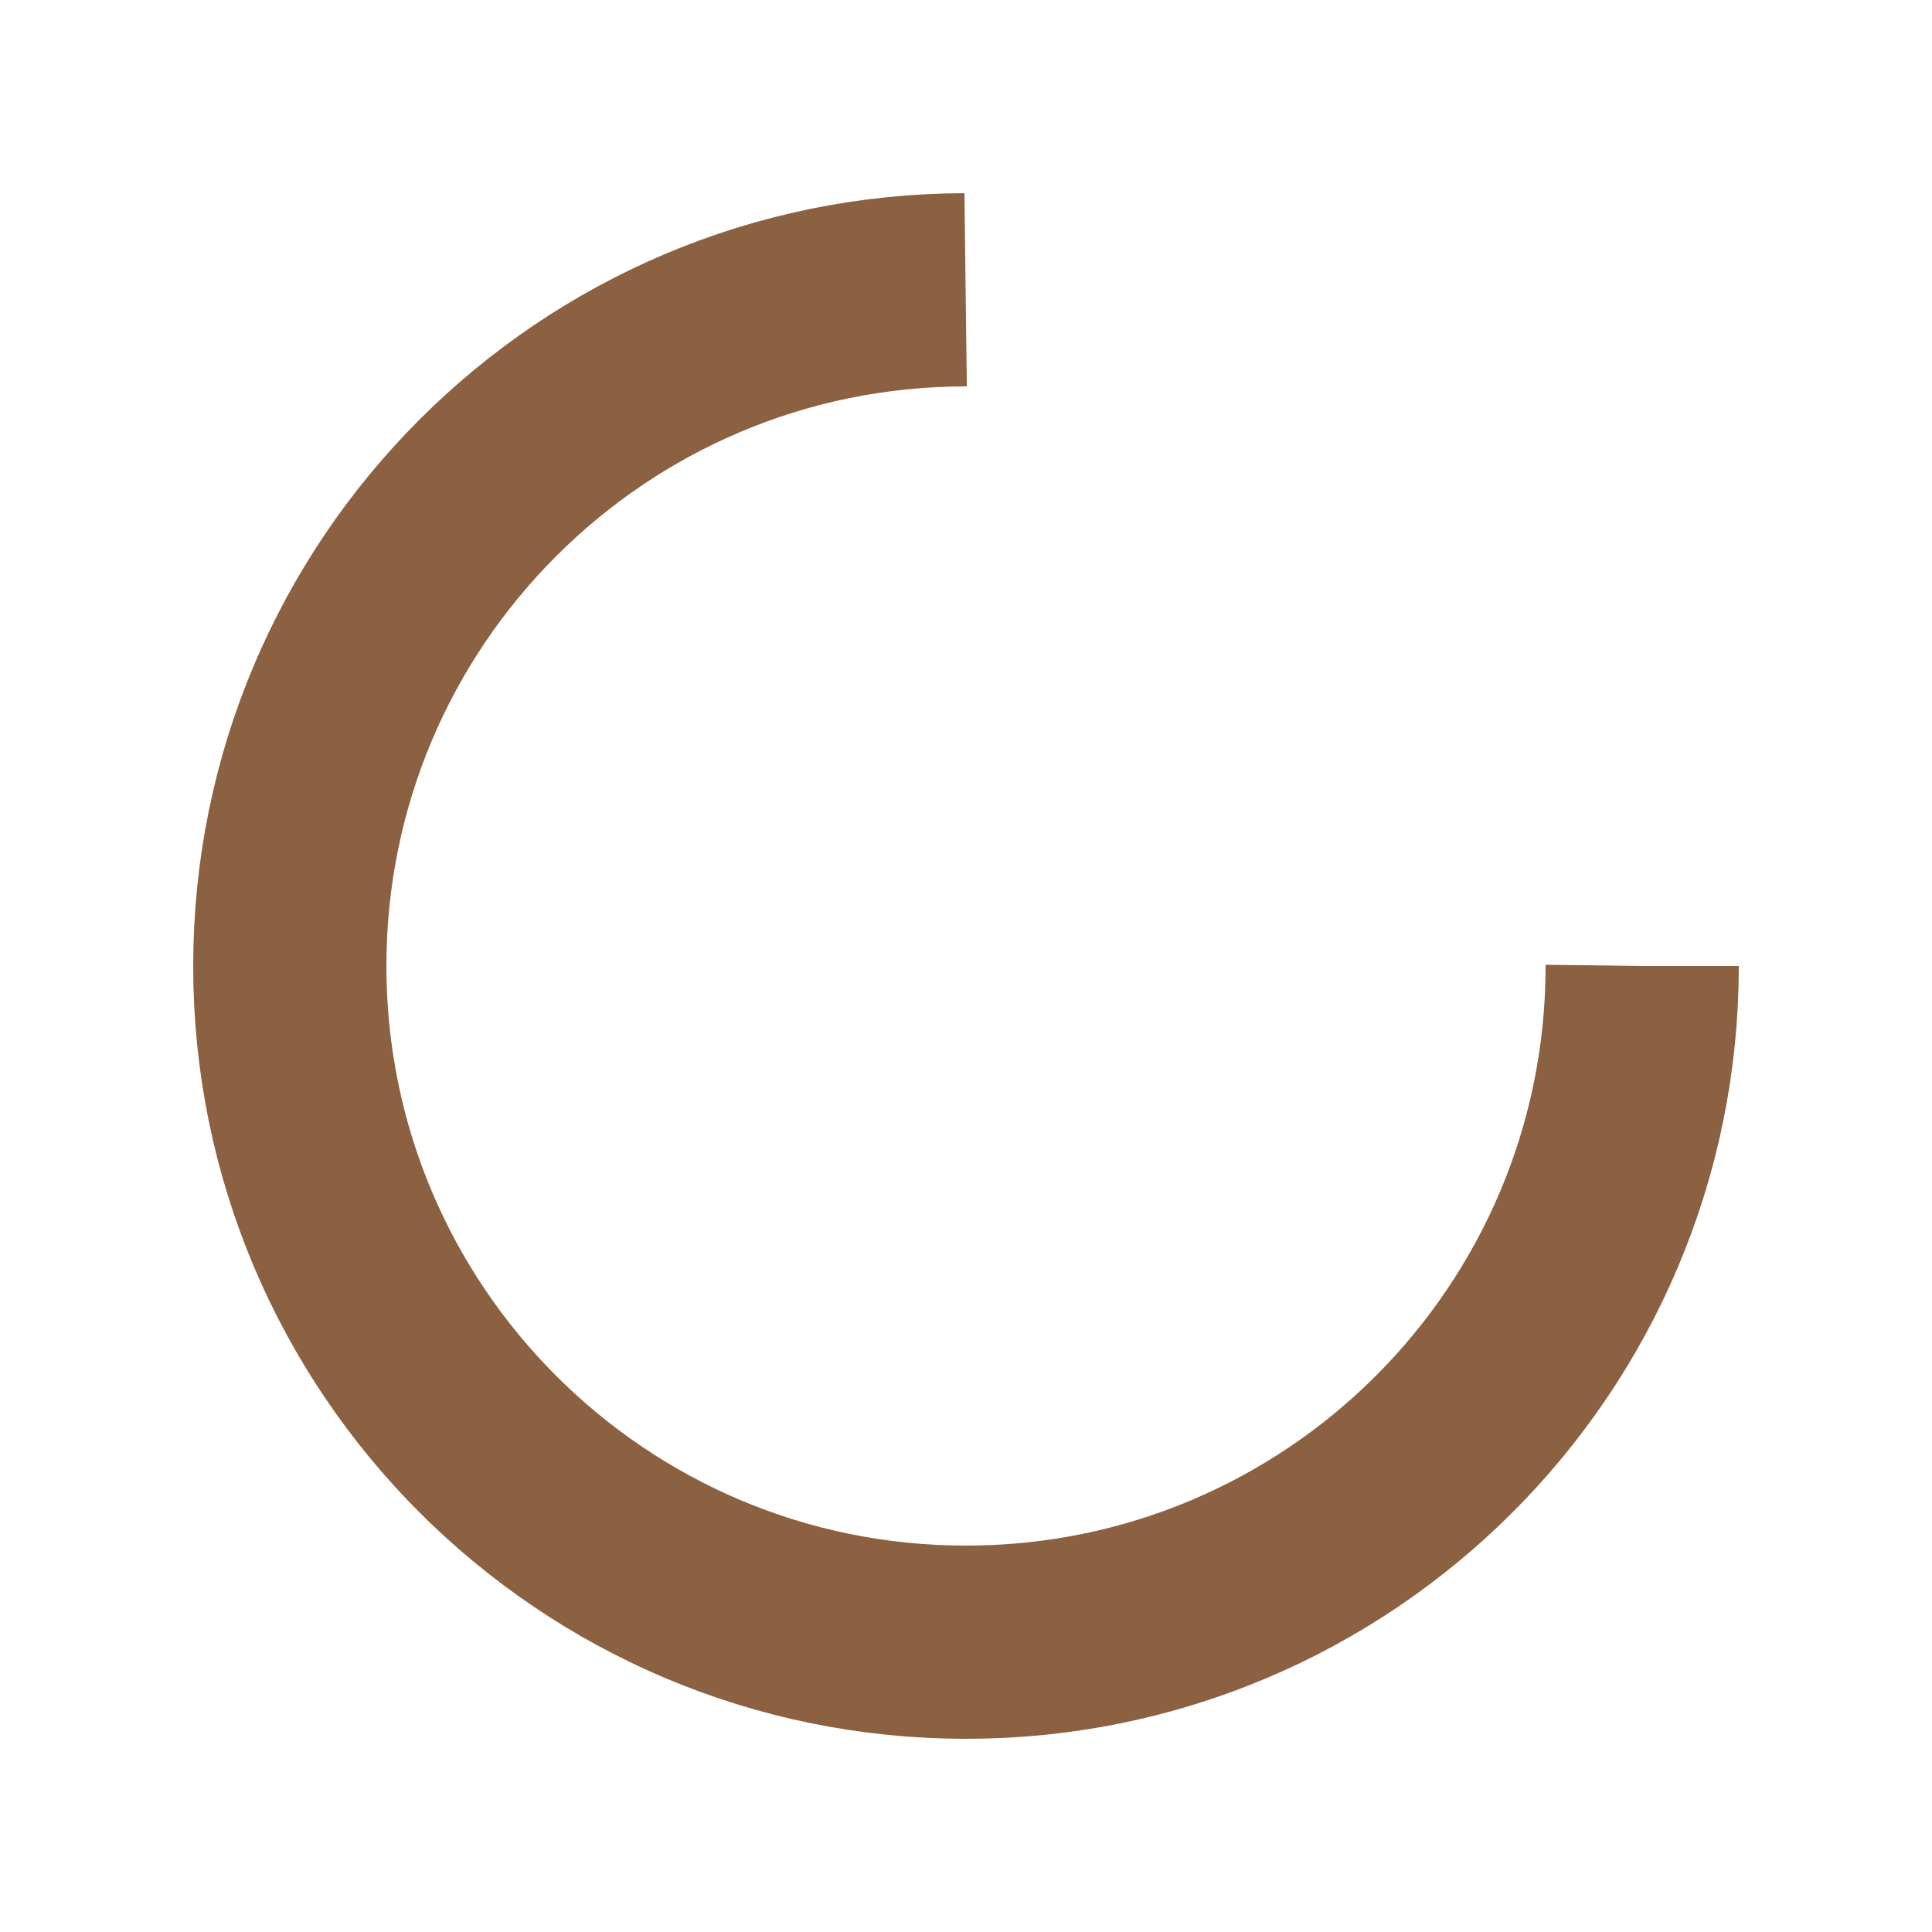
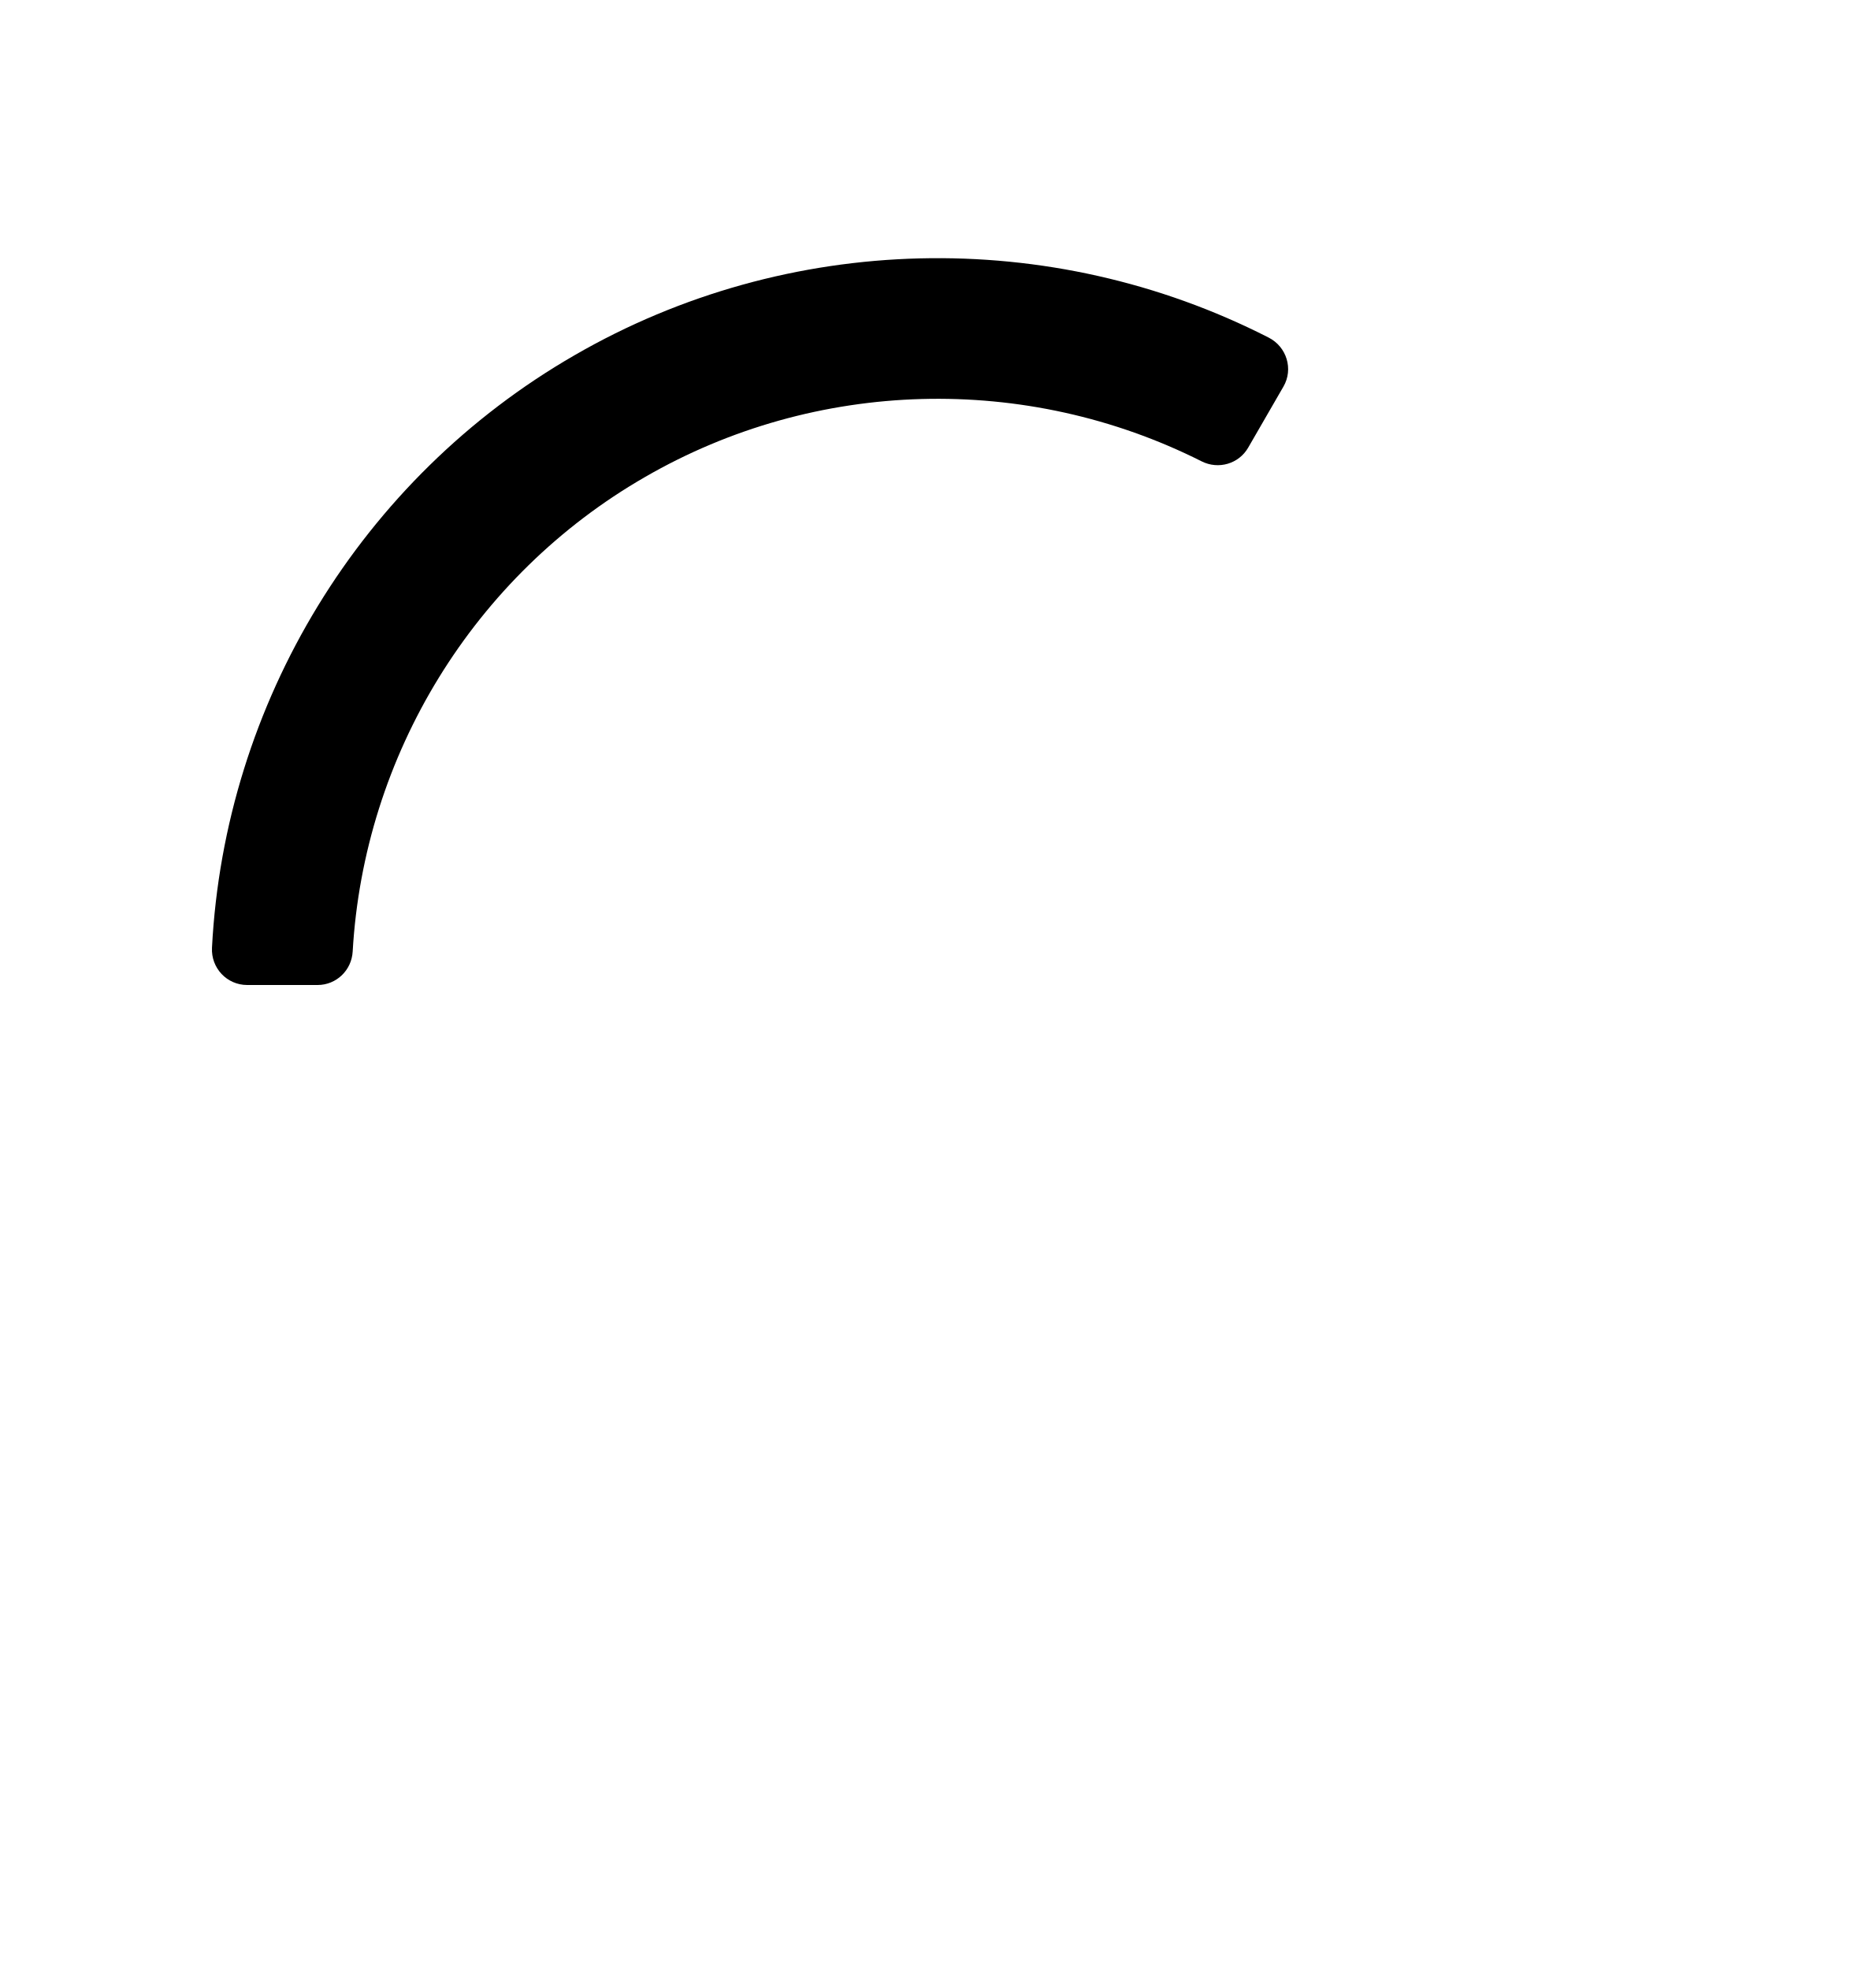
- <svg xmlns="http://www.w3.org/2000/svg" style="margin: auto; background: none; display: block; shape-rendering: auto;" width="28px" height="28px" viewBox="0 0 100 100" preserveAspectRatio="xMidYMid">
-   <circle cx="50" cy="50" fill="none" stroke="#8c6141" stroke-width="10" r="35" stroke-dasharray="164.934 56.978">
-     <animateTransform attributeName="transform" type="rotate" repeatCount="indefinite" dur="1s" values="0 50 50;360 50 50" keyTimes="0;1" />
-   </circle>
+ <svg xmlns="http://www.w3.org/2000/svg" width="20" height="21" viewBox="0 0 20 21">
+   <g clip-path="url(#clip0_5242_78334)">
+     <path fill="inherit" d="M13.683 4.121L13.307 4.772C13.207 4.945 12.99 5.008 12.811 4.918C10.94 3.976 8.697 4.032 6.875 5.086C5.05 6.137 3.88 8.052 3.76 10.143C3.749 10.343 3.586 10.5 3.386 10.5H2.635C2.419 10.5 2.249 10.319 2.26 10.103C2.395 7.492 3.85 5.098 6.125 3.787C8.397 2.473 11.198 2.41 13.526 3.599C13.718 3.697 13.791 3.935 13.683 4.121Z" />
+   </g>
+   <defs>
+     <clipPath id="clip0_5242_78334">
+       <rect width="16" height="16" fill="inherit" transform="translate(2 18.5) rotate(-90)" />
+     </clipPath>
+   </defs>
</svg>
